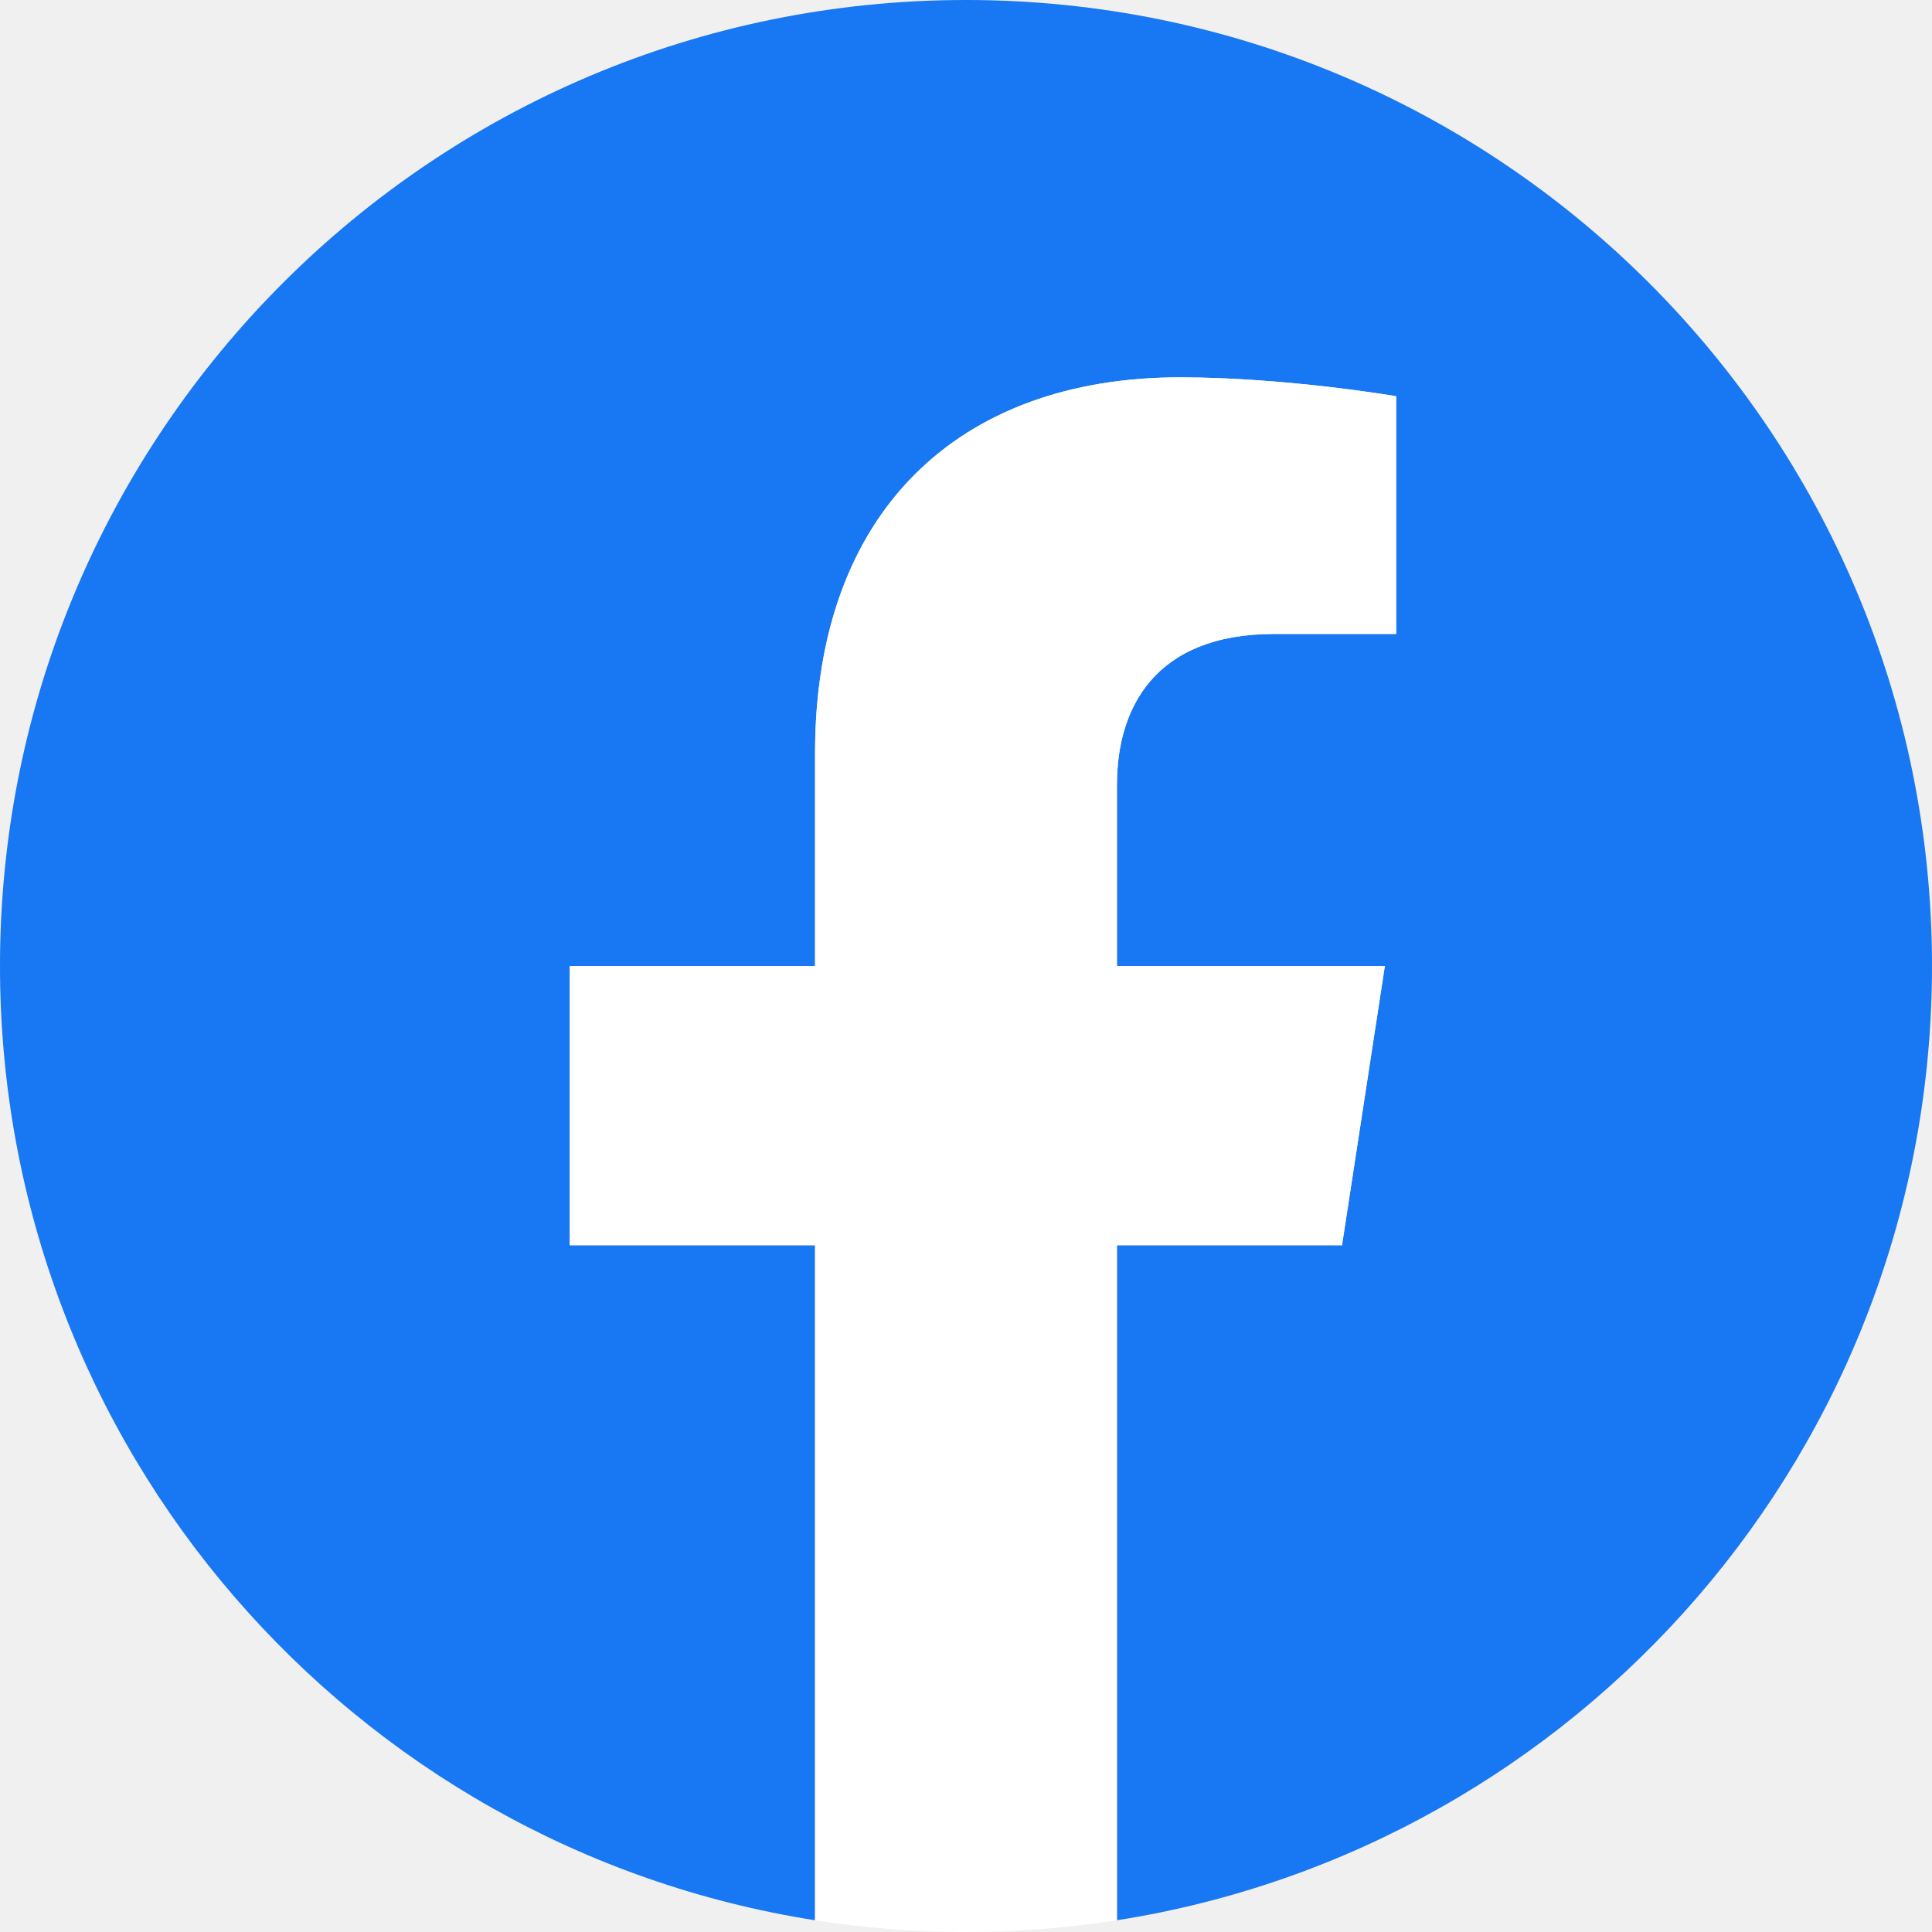
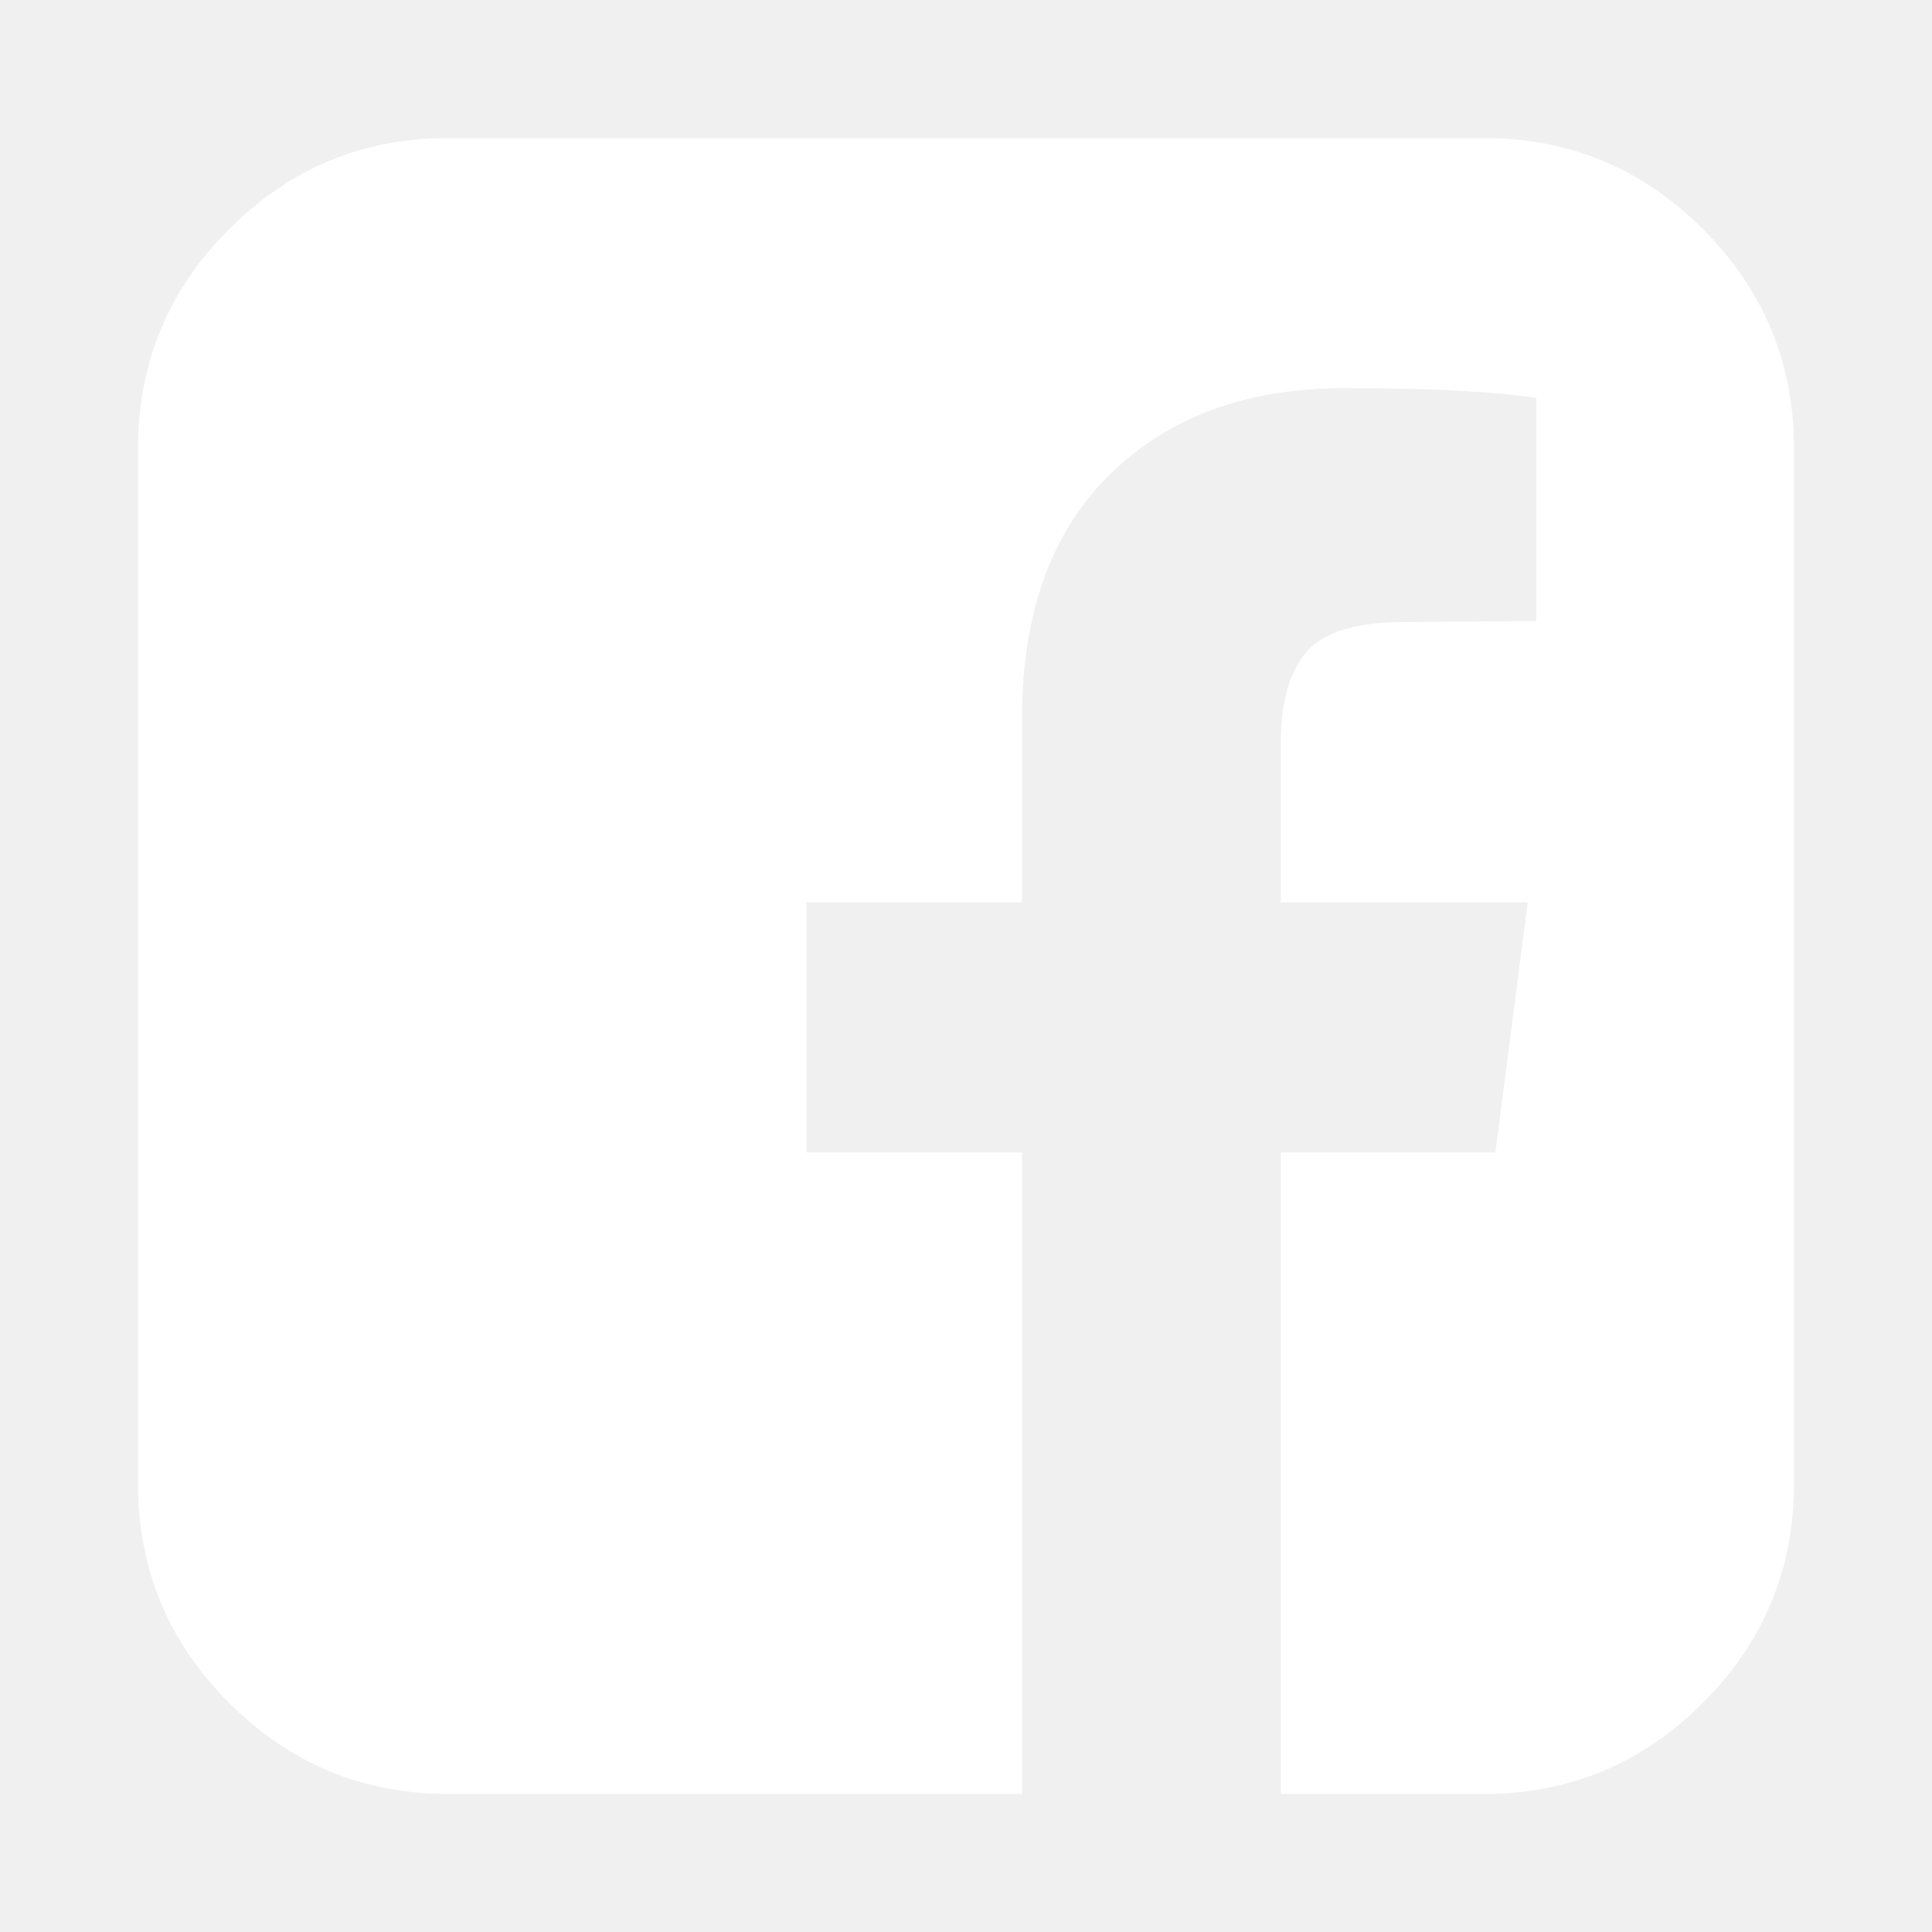
- <svg xmlns="http://www.w3.org/2000/svg" viewBox="0 0 1024 1024" id="facebook">
-   <path fill="#1877f2" d="M1024,512C1024,229.23,794.77,0,512,0S0,229.23,0,512c0,255.554,187.231,467.37,432,505.778V660H302V512H432V399.2C432,270.88,508.439,200,625.389,200,681.408,200,740,210,740,210V336H675.437C611.835,336,592,375.467,592,415.957V512H734L711.3,660H592v357.778C836.769,979.37,1024,767.554,1024,512Z" />
-   <path fill="#fff" d="M711.3,660,734,512H592V415.957C592,375.467,611.835,336,675.437,336H740V210s-58.592-10-114.611-10C508.439,200,432,270.88,432,399.2V512H302V660H432v357.778a517.396,517.396,0,0,0,160,0V660Z" />
+ <svg xmlns="http://www.w3.org/2000/svg" width="1792" height="1792" id="Facebook">
+   <path d="M1376 128q119 0 203.5 84.5T1664 416v960q0 119-84.5 203.5T1376 1664h-188v-595h199l30-232h-229V689q0-56 23.5-84t91.5-28l122-1V369q-63-9-178-9-136 0-217.5 80T948 666v171H748v232h200v595H416q-119 0-203.5-84.5T128 1376V416q0-119 84.5-203.5T416 128h960z" fill="#ffffff" class="color000000 svgShape" />
</svg>
